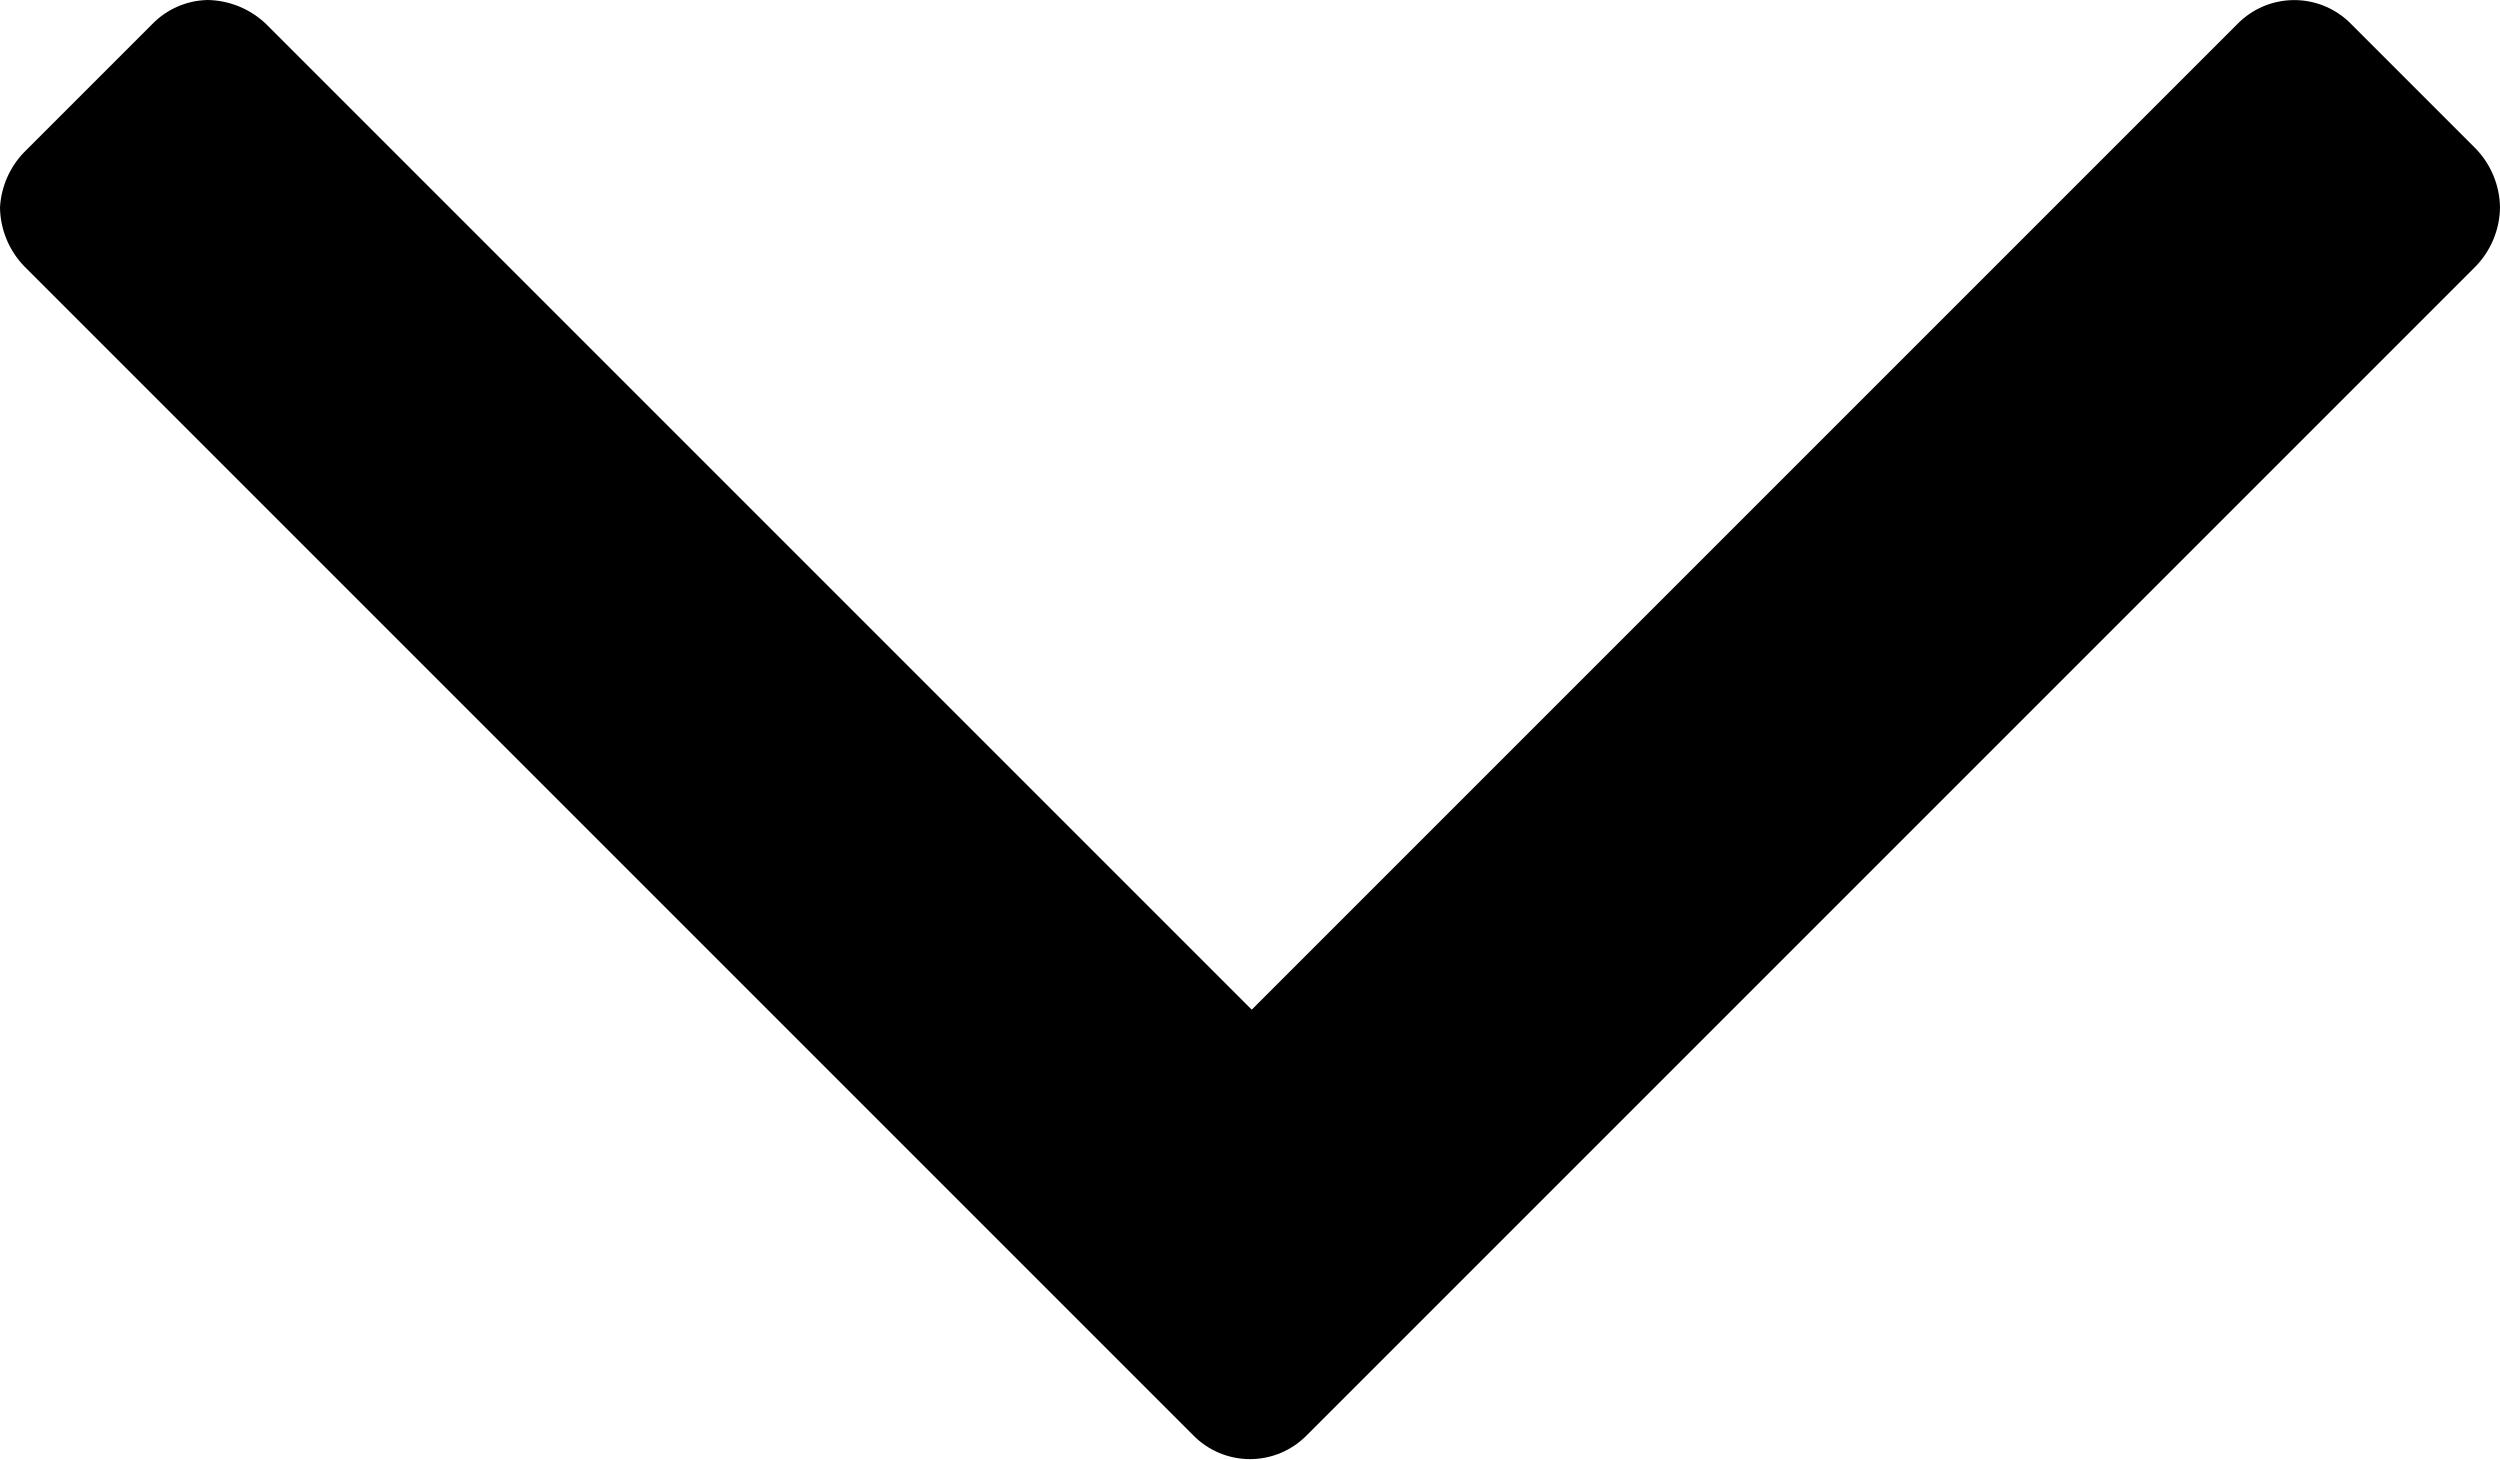
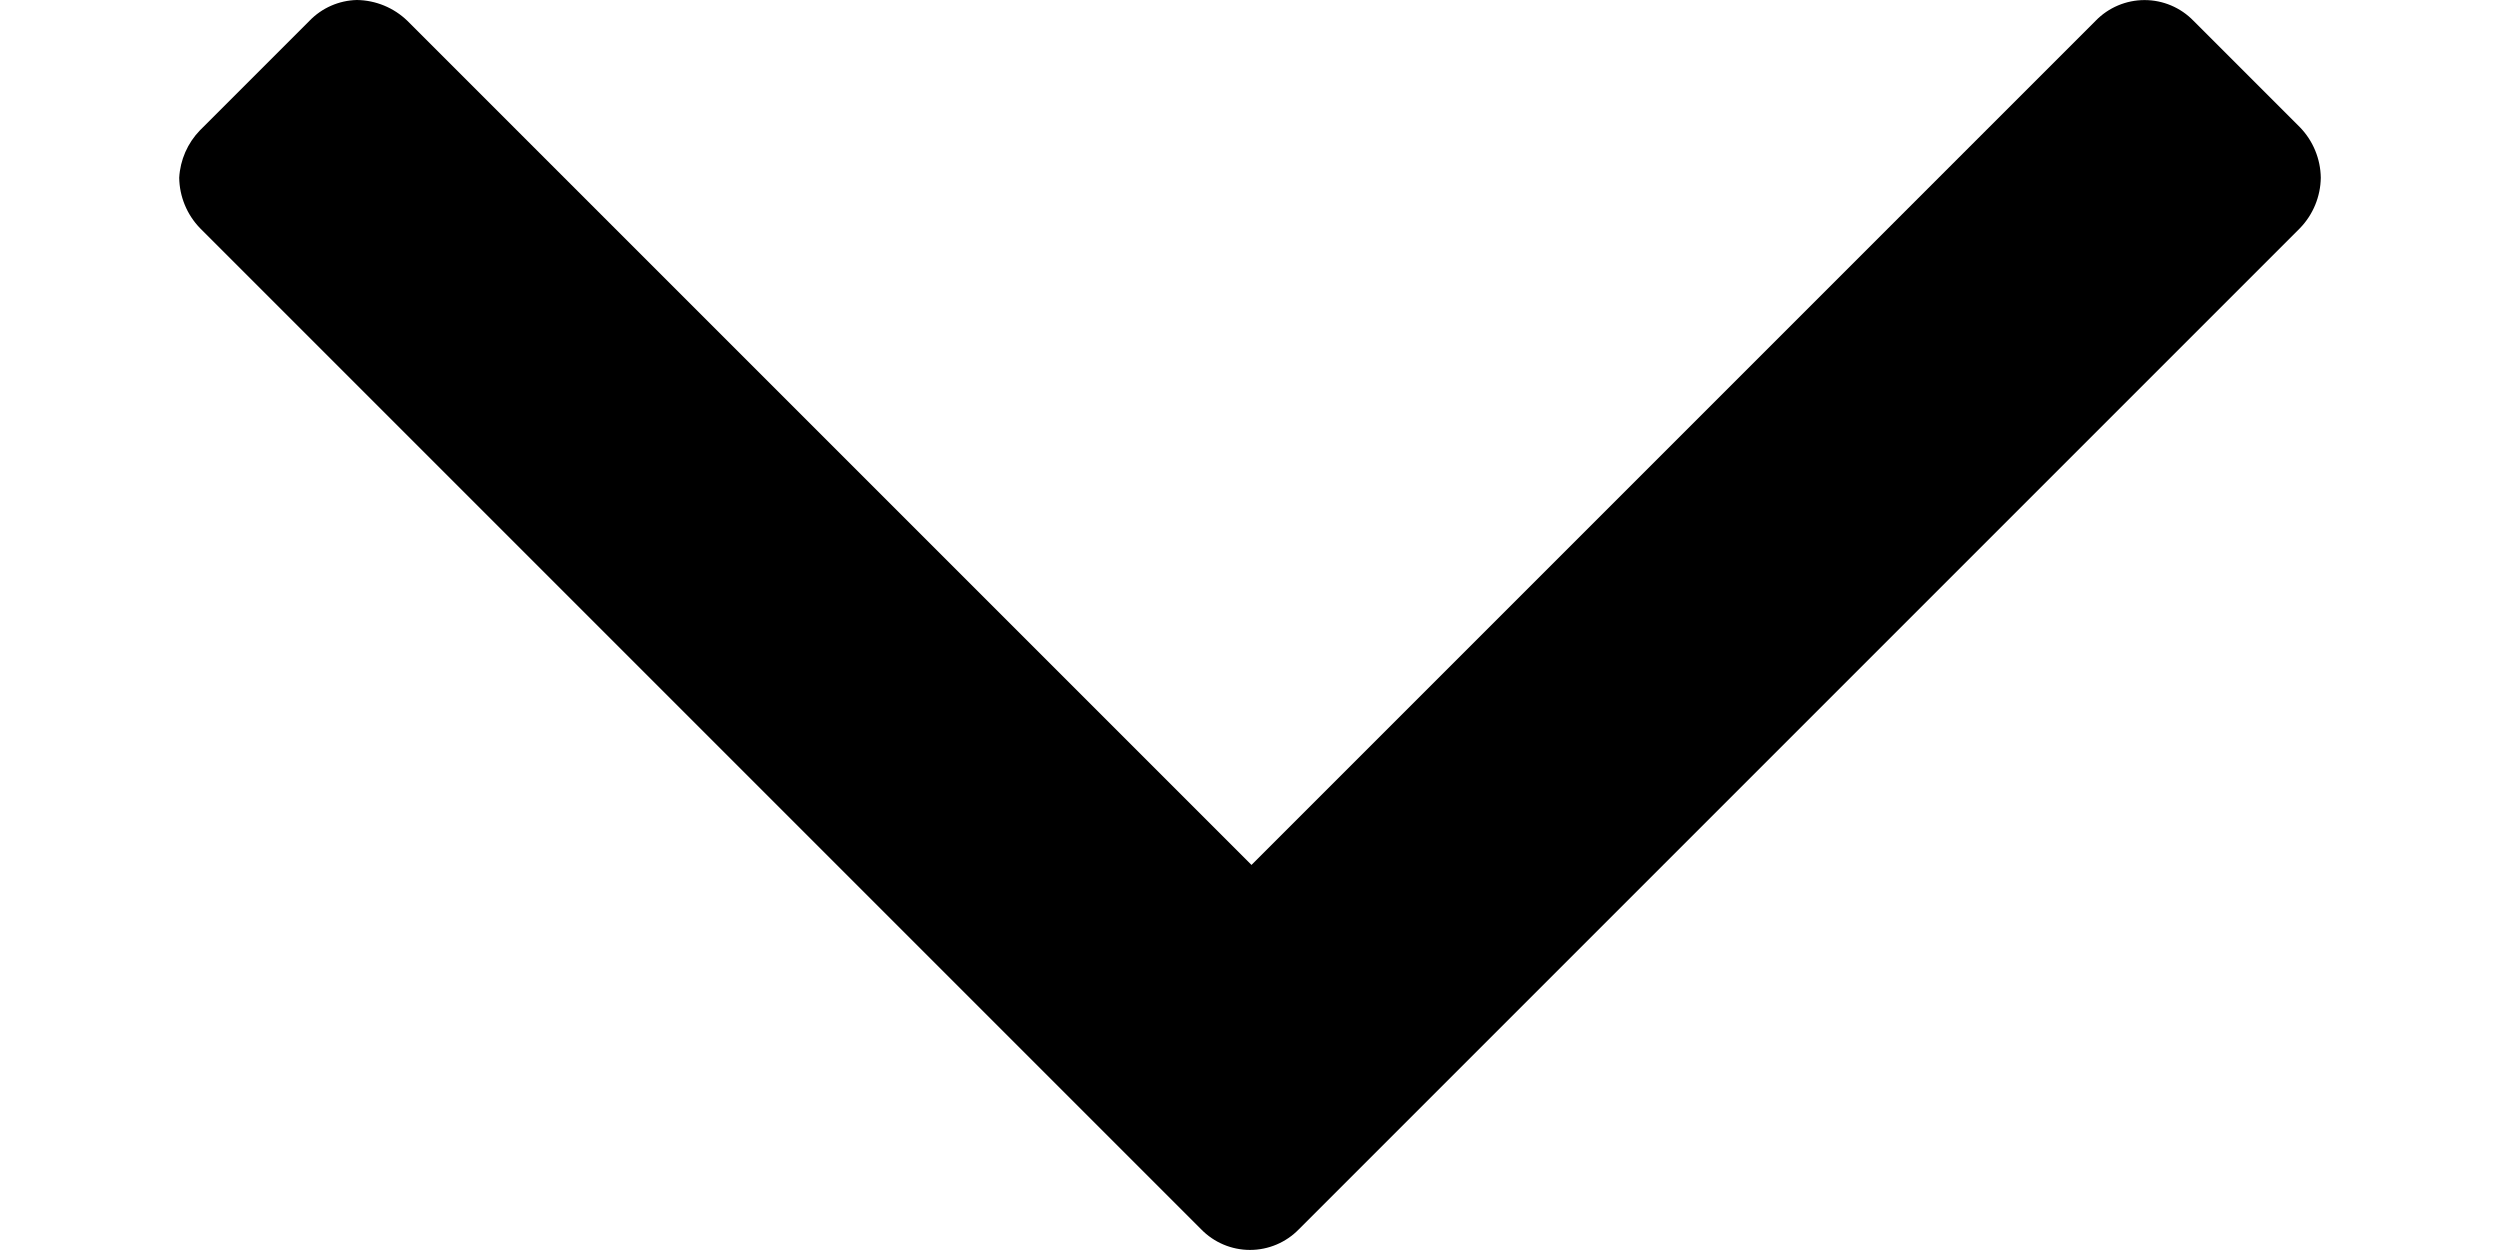
- <svg xmlns="http://www.w3.org/2000/svg" width="7.23" height="4.22" viewBox="0 0 7.23 4.22">
+ <svg xmlns="http://www.w3.org/2000/svg" width="10" height="5" viewBox="0 0 7.23 4.22">
  <path d="M7.16.77,3.78,4.15a.23.23,0,0,1-.33,0L.07.77A.25.25,0,0,1,0,.6.25.25,0,0,1,.07.44L.44.07A.23.23,0,0,1,.6,0,.25.25,0,0,1,.77.07L3.62,2.92,6.47.07a.23.23,0,0,1,.33,0l.36.36A.25.25,0,0,1,7.23.6.25.25,0,0,1,7.16.77Z" />
</svg>
